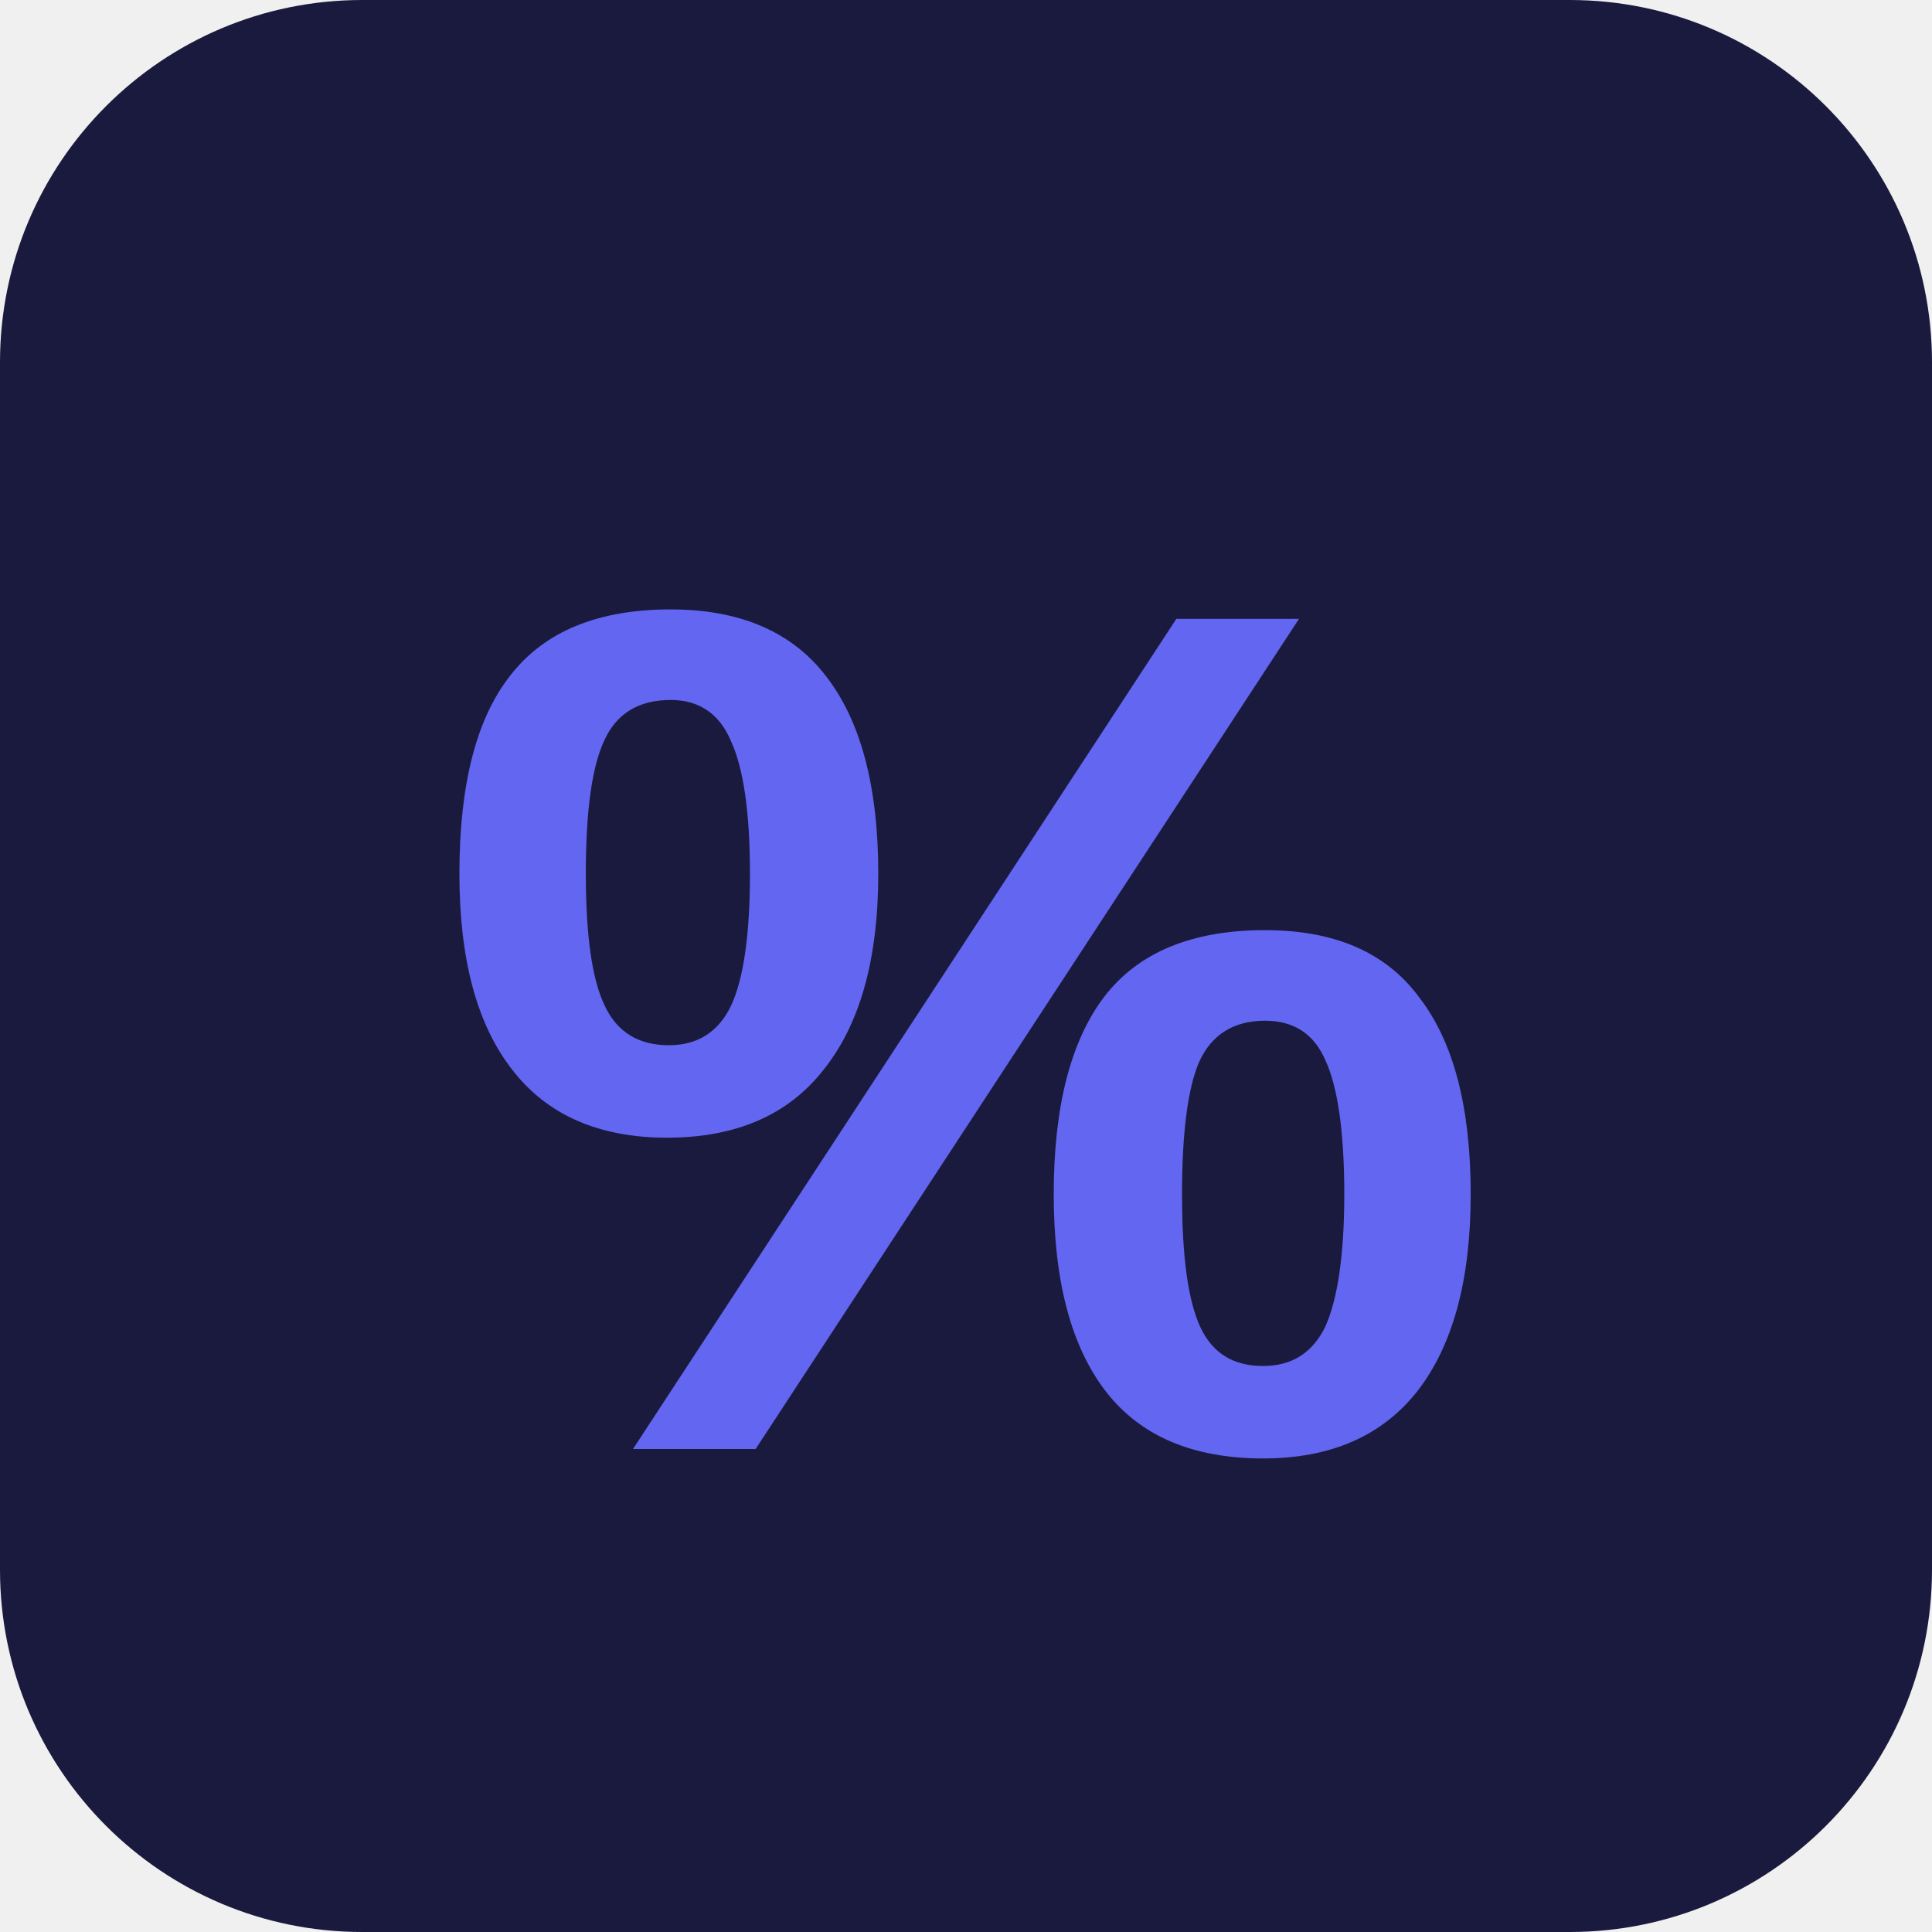
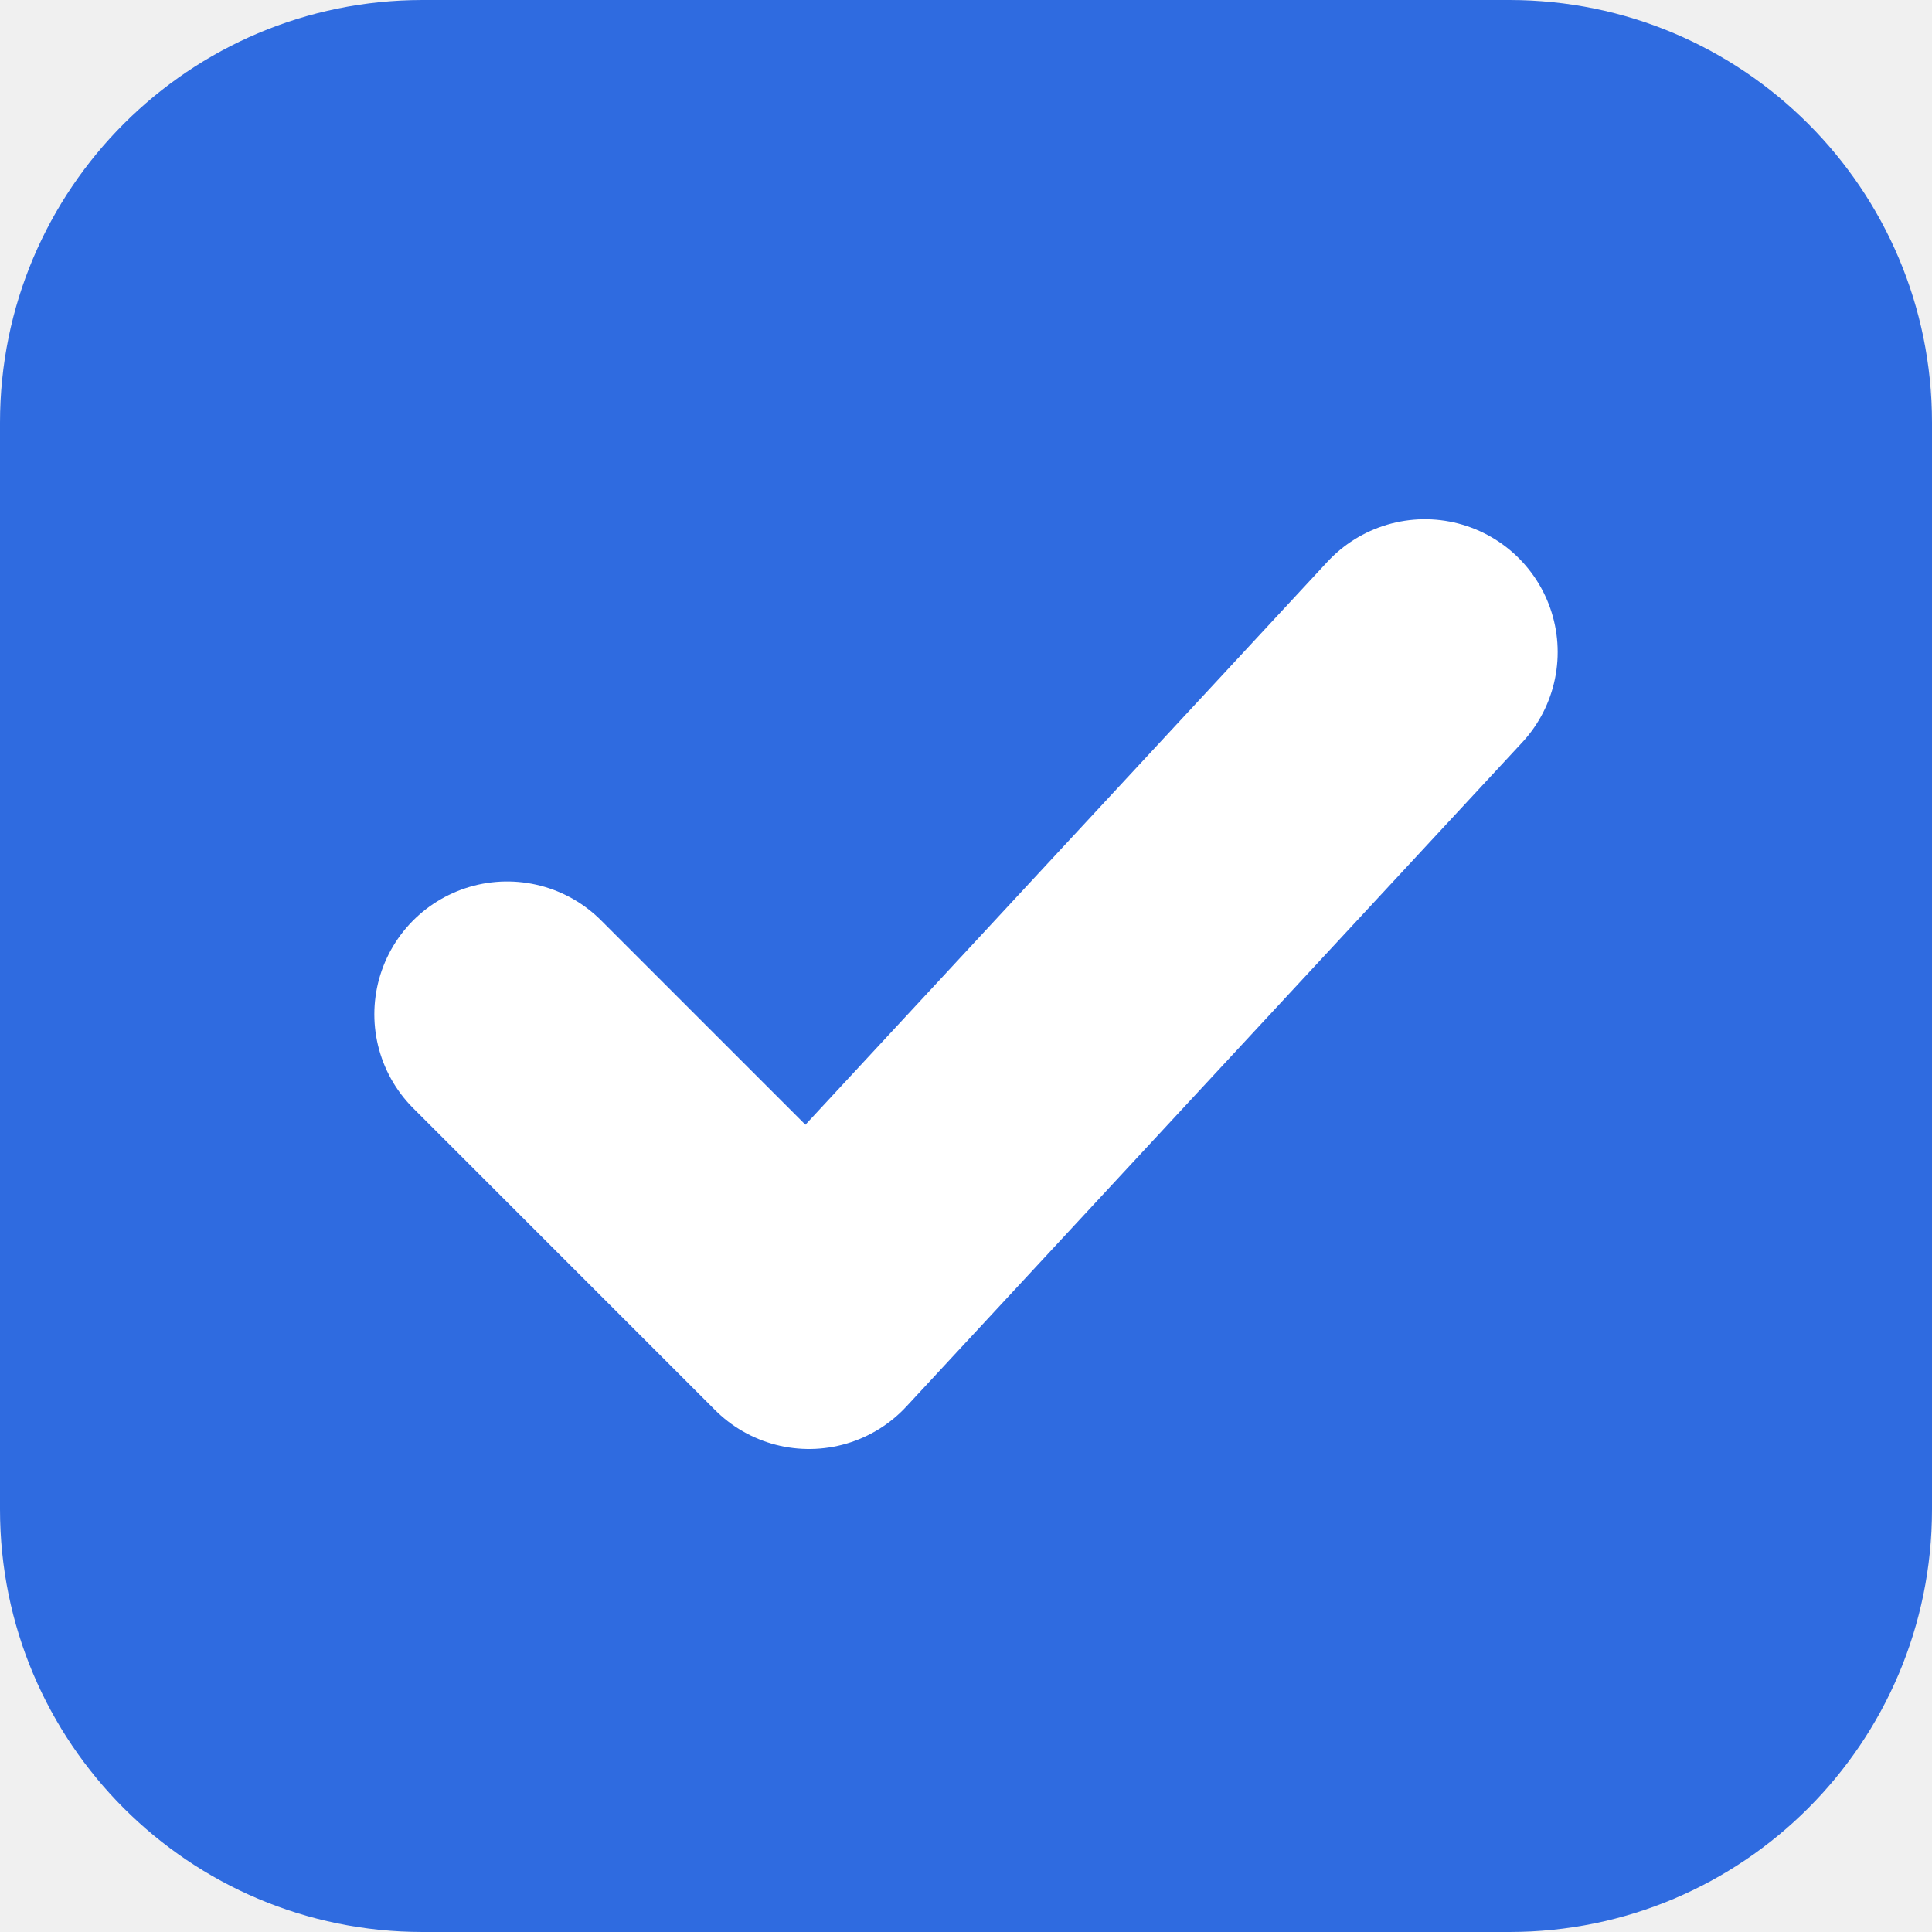
<svg xmlns="http://www.w3.org/2000/svg" width="16" height="16" viewBox="0 0 16 16">
-   <rect width="16" height="16" rx="3" fill="#1a1a3e" />
-   <text x="8" y="12" font-family="Arial,sans-serif" font-size="10" font-weight="bold" fill="#6366f1" text-anchor="middle">%</text>
+   <rect width="16" height="16" rx="3.5" fill="#2f6be0" />
+   <path d="M4.2 8.4 L6.7 10.9 L11.8 5.4" fill="none" stroke="#ffffff" stroke-width="2.2" stroke-linecap="round" stroke-linejoin="round" />
</svg>
